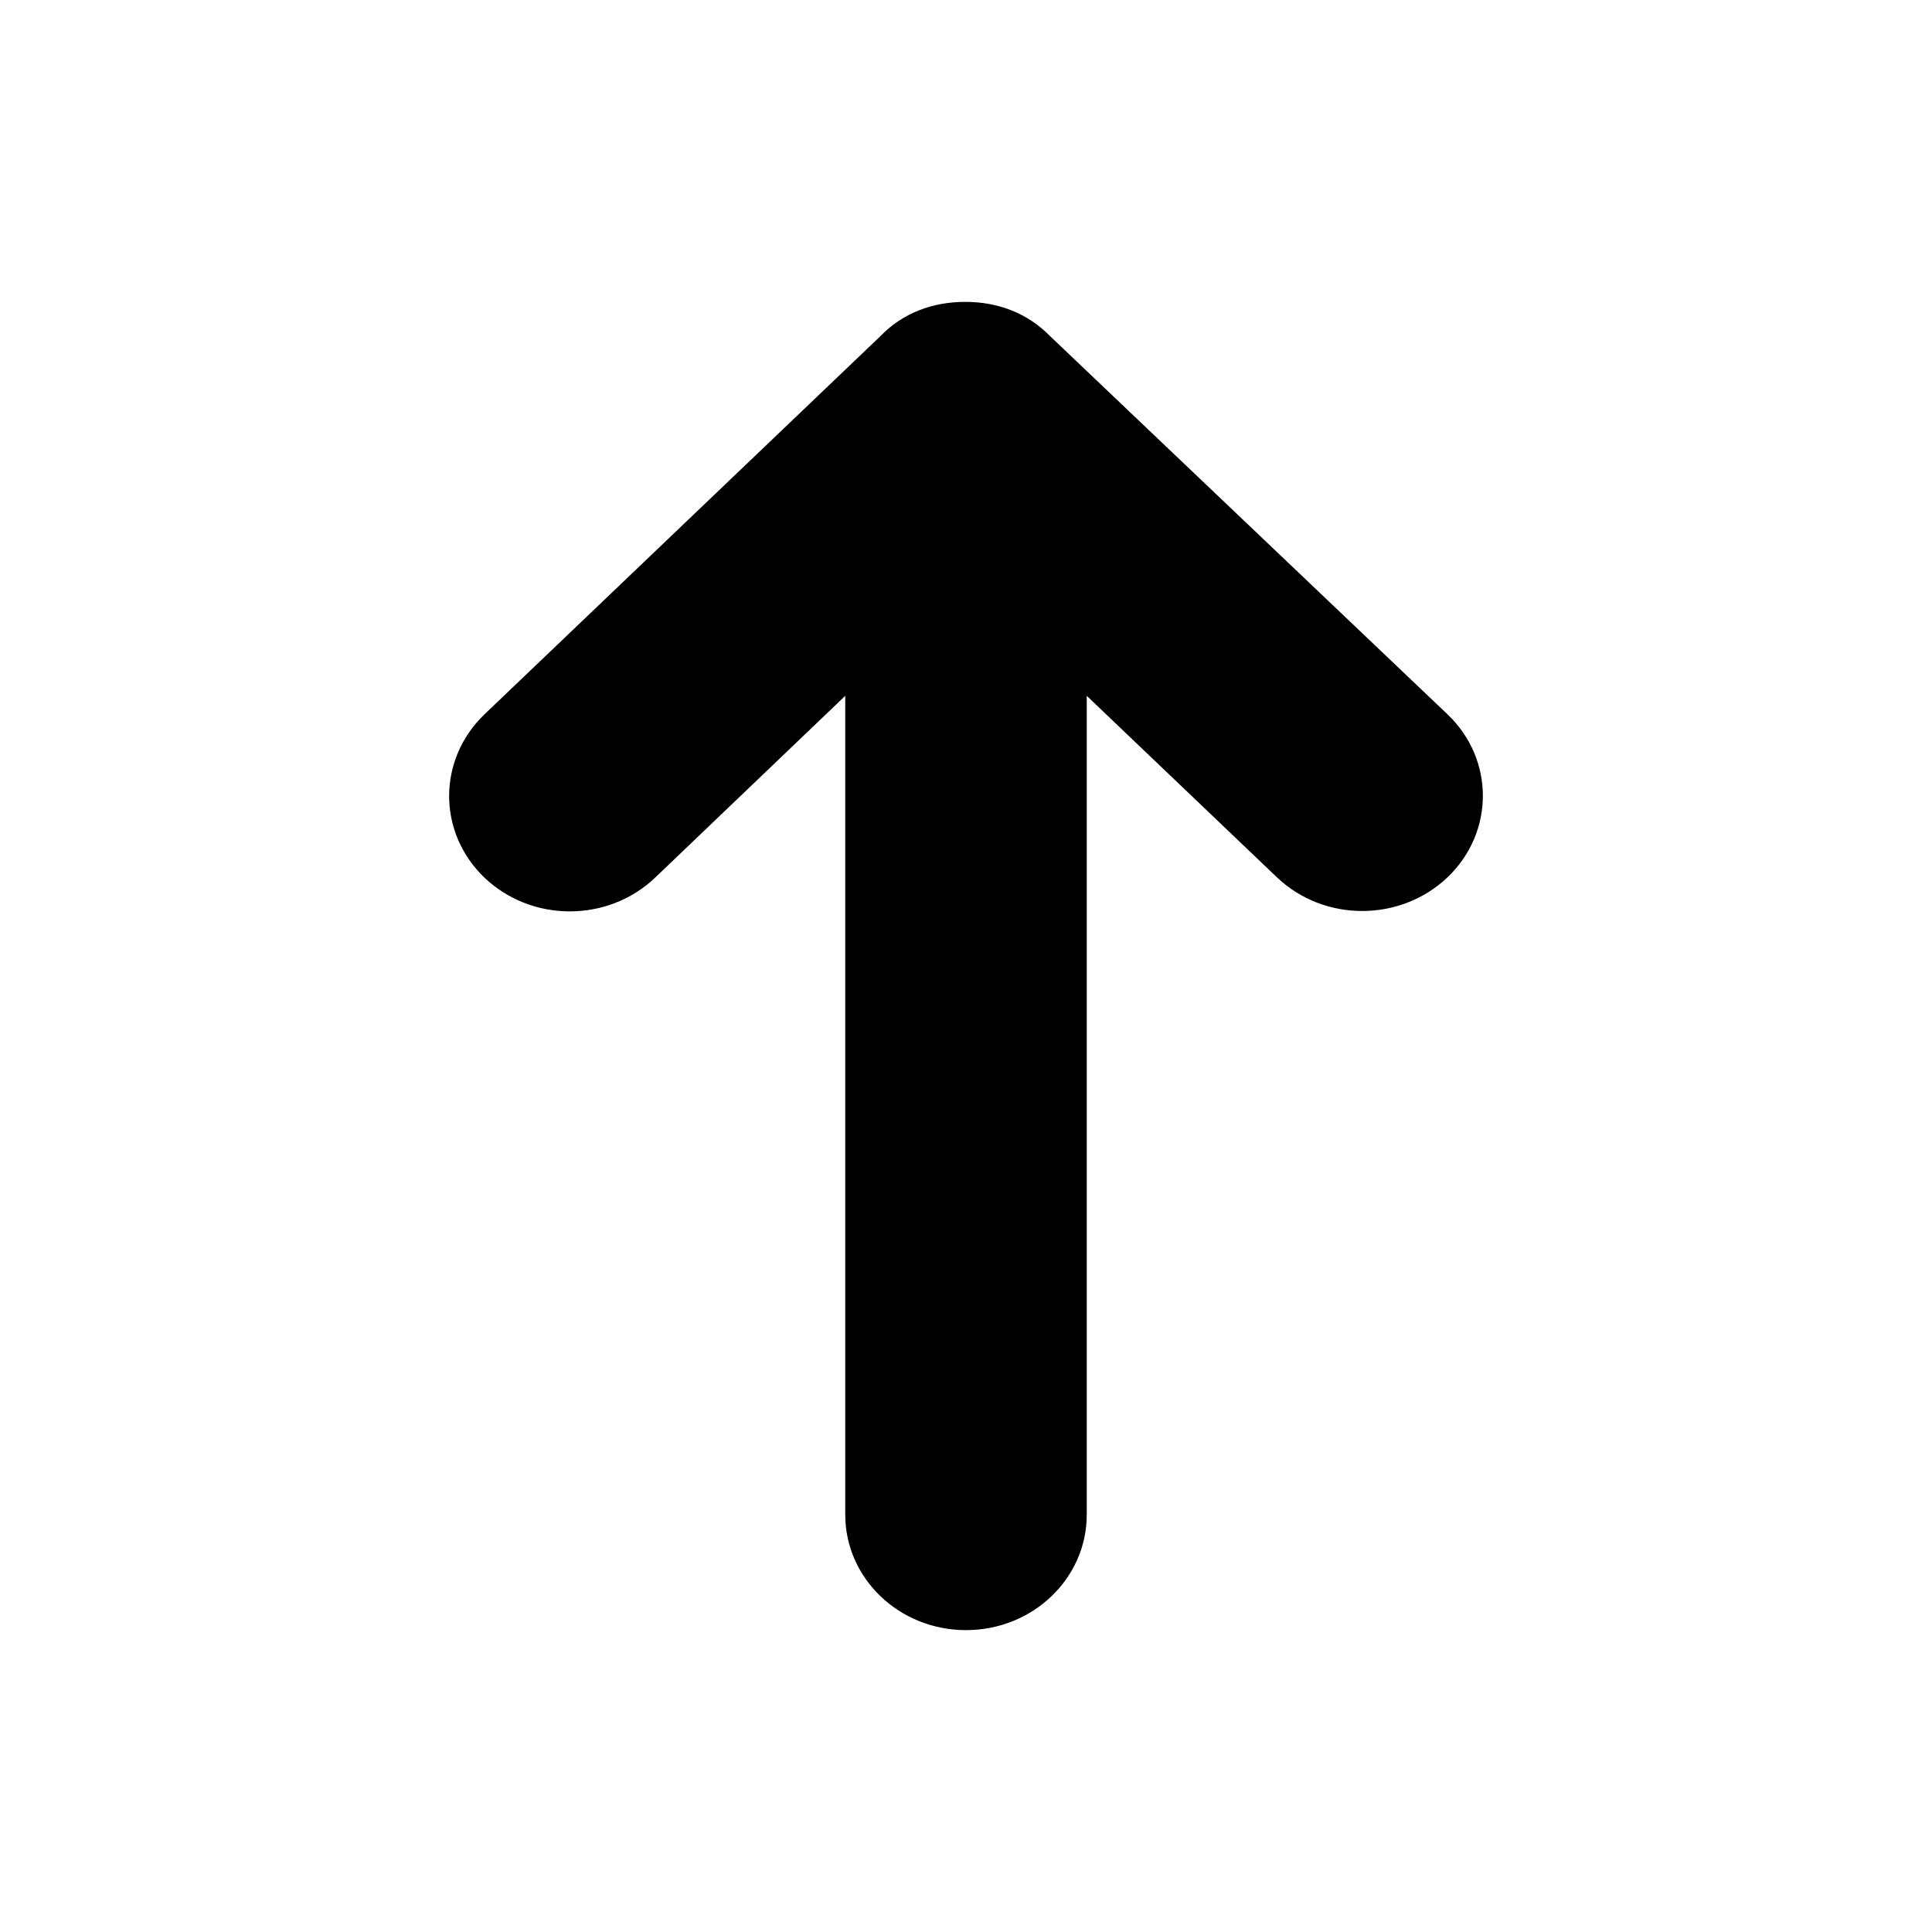
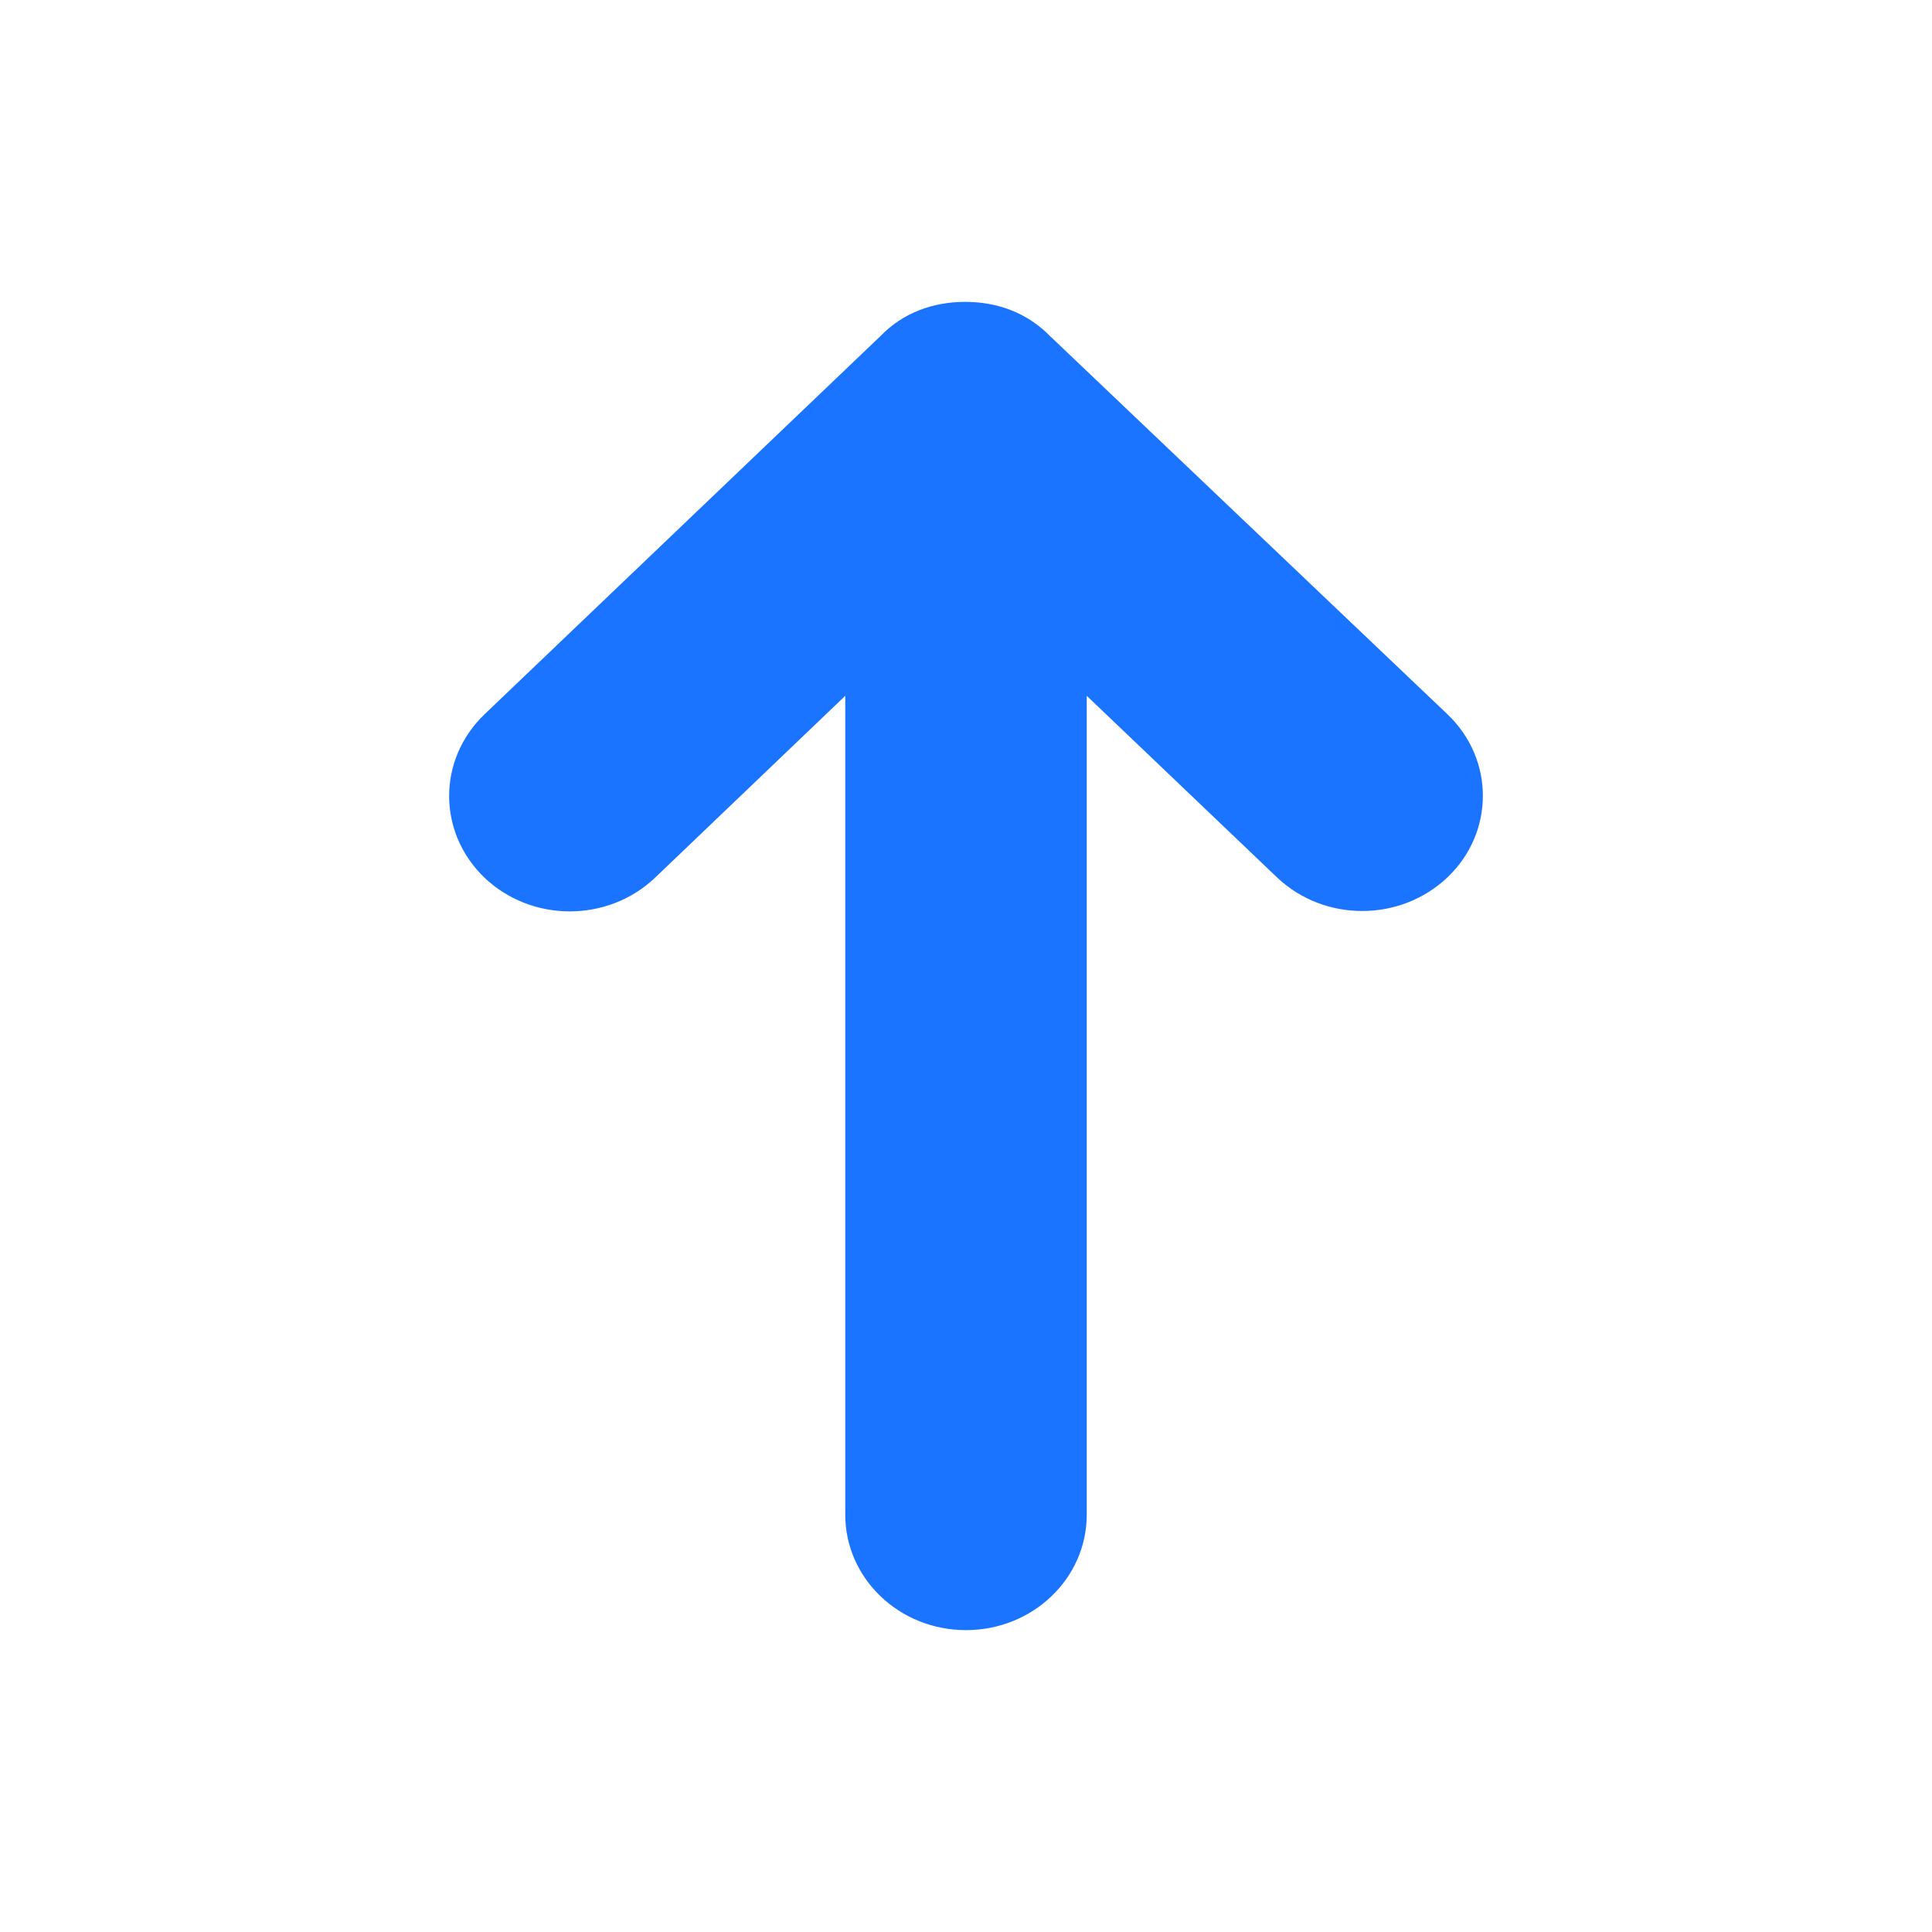
<svg xmlns="http://www.w3.org/2000/svg" version="1.1" id="Layer_1" x="0px" y="0px" width="512px" height="512px" viewBox="0 0 512 512" style="enable-background:new 0 0 512 512;" xml:space="preserve">
-   <path d="M128.4,189.3L233.4,89c5.8-6,13.7-9,22.4-9c8.7,0,16.5,3,22.4,9l105.4,100.3c12.5,11.9,12.5,31.3,0,43.2  c-12.5,11.9-32.7,11.9-45.2,0L288,184.4v217c0,16.9-14.3,30.6-32,30.6c-17.7,0-32-13.7-32-30.6v-217l-50.4,48.2  c-12.5,11.9-32.7,11.9-45.2,0C115.9,220.6,115.9,201.3,128.4,189.3z" />
+   <g fill="#1b74ff" fill-opacity="1">
+     <path d="M128.4,189.3L233.4,89c5.8-6,13.7-9,22.4-9c8.7,0,16.5,3,22.4,9l105.4,100.3c12.5,11.9,12.5,31.3,0,43.2  c-12.5,11.9-32.7,11.9-45.2,0L288,184.4v217c0,16.9-14.3,30.6-32,30.6c-17.7,0-32-13.7-32-30.6v-217l-50.4,48.2  c-12.5,11.9-32.7,11.9-45.2,0C115.9,220.6,115.9,201.3,128.4,189.3z" />
+   </g>
</svg>
